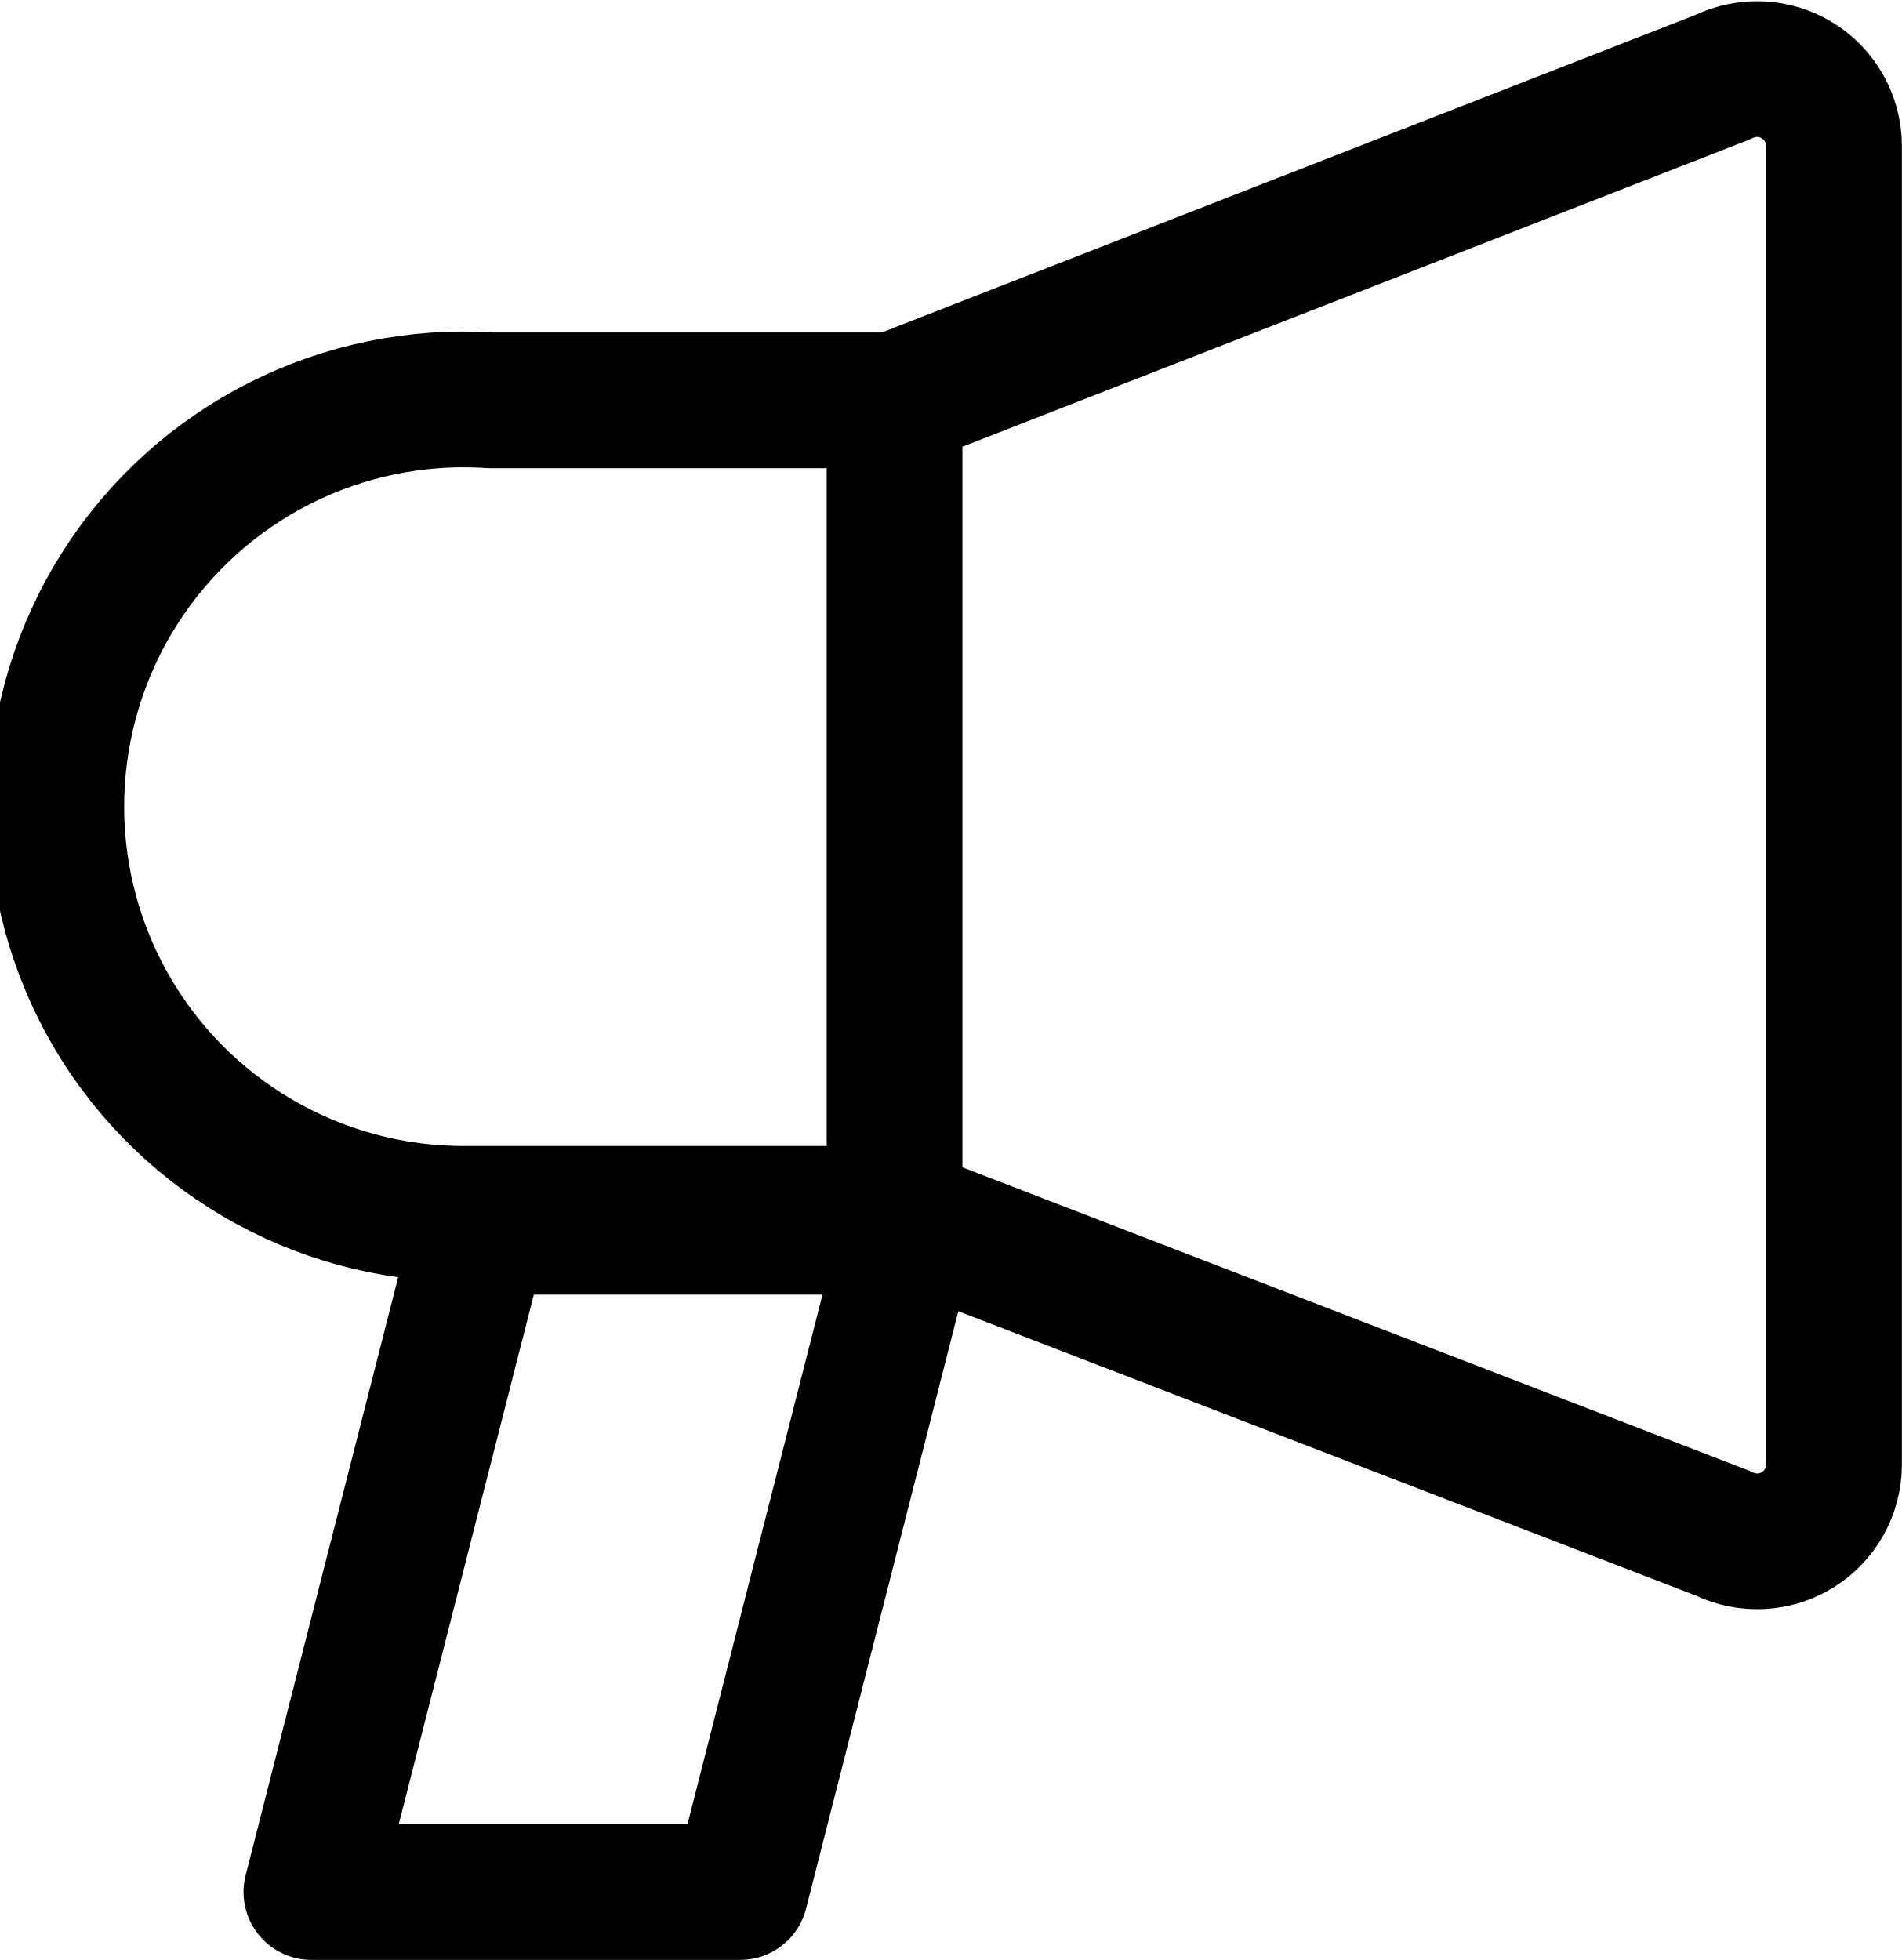
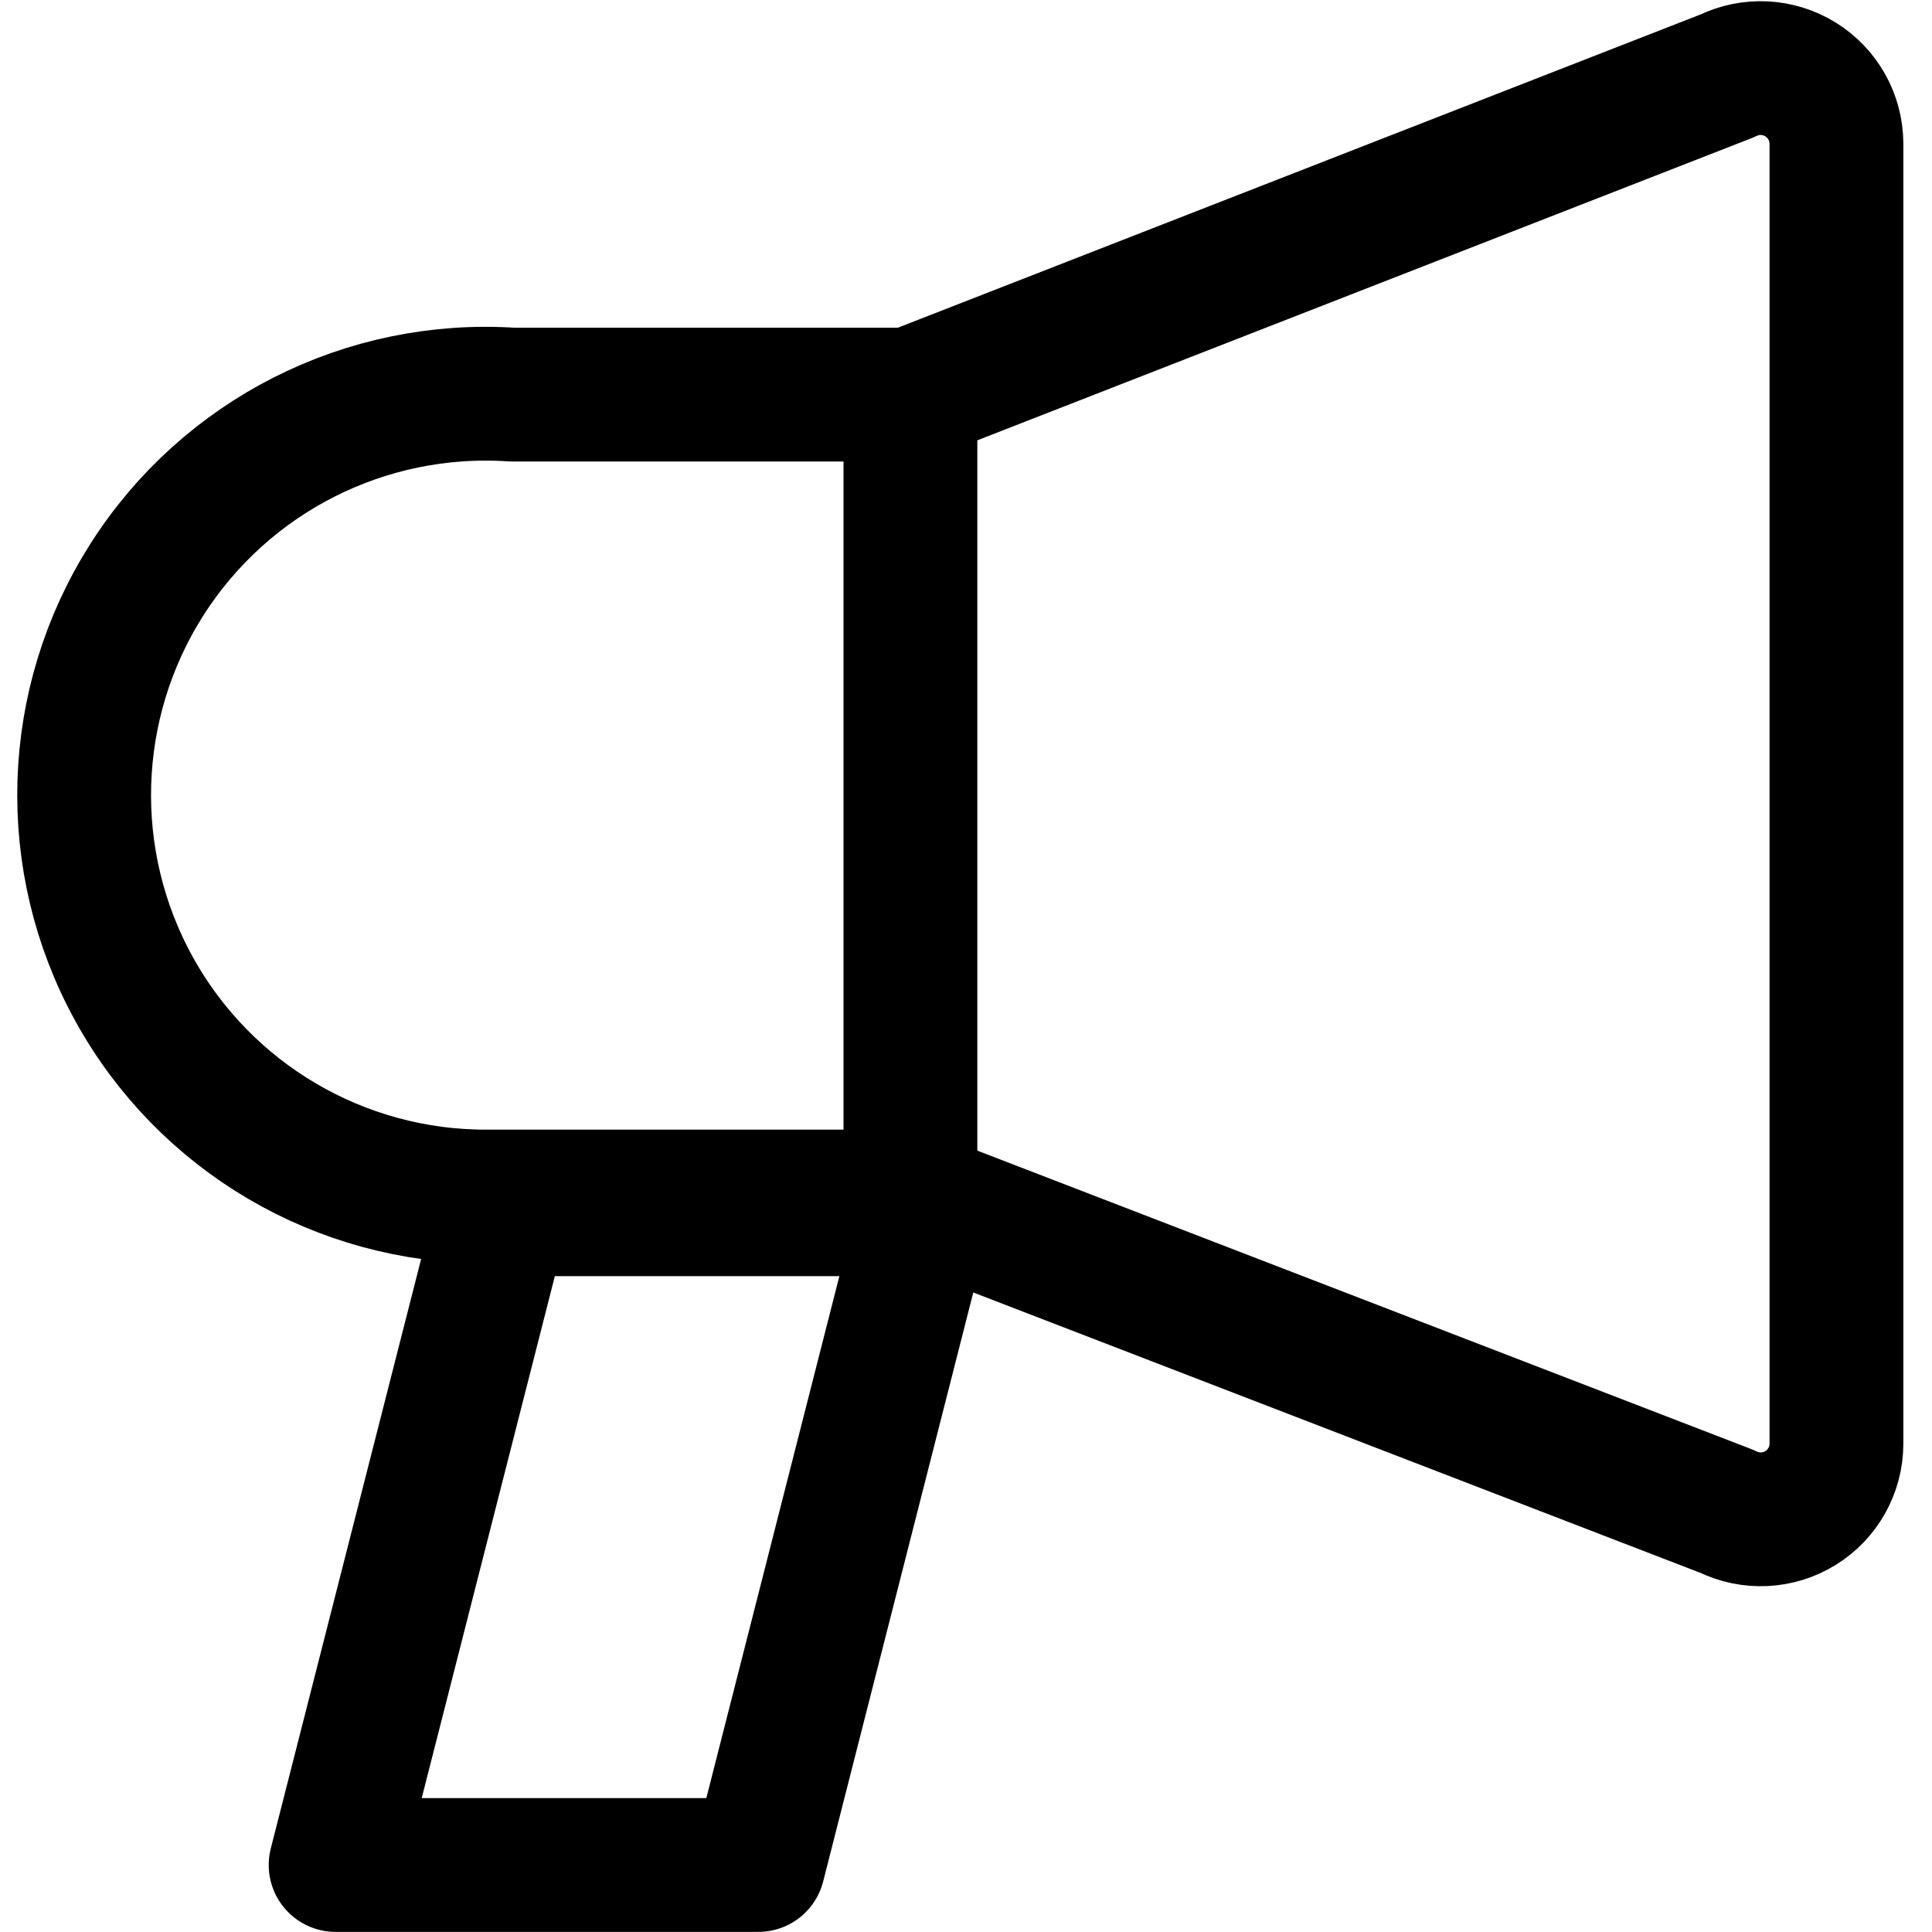
- <svg xmlns="http://www.w3.org/2000/svg" width="16.813" height="17.327" viewBox="0 0 16.813 17.327">
+ <svg xmlns="http://www.w3.org/2000/svg" width="20" height="20" viewBox="0 0 16.813 17.327">
  <g id="그룹_33841" transform="translate(0.6 0.61)">
    <g id="그룹_30349" transform="translate(0 0)">
      <path id="패스_5223" d="M1252.764,1455.816l-7.326,2.859h-3.571a3.6,3.6,0,1,0-.225,7.192c.075,0,.15,0,.225,0h3.571l7.326,2.825a.679.679,0,0,0,.979-.606v-11.664A.68.68,0,0,0,1252.764,1455.816Z" transform="translate(-1238.13 -1455.746)" fill="none" stroke="#000" stroke-linecap="round" stroke-linejoin="round" stroke-width="1.2" />
      <path id="패스_5224" d="M1245.291,1473.312H1241.5l1.5-5.881h3.79Z" transform="translate(-1239.347 -1457.196)" fill="none" stroke="#000" stroke-linecap="round" stroke-linejoin="round" stroke-width="1.2" />
    </g>
    <line id="선_119" y2="7.435" transform="translate(7.308 3.143)" fill="none" stroke="#000" stroke-linecap="round" stroke-linejoin="round" stroke-width="1.2" />
  </g>
</svg>
